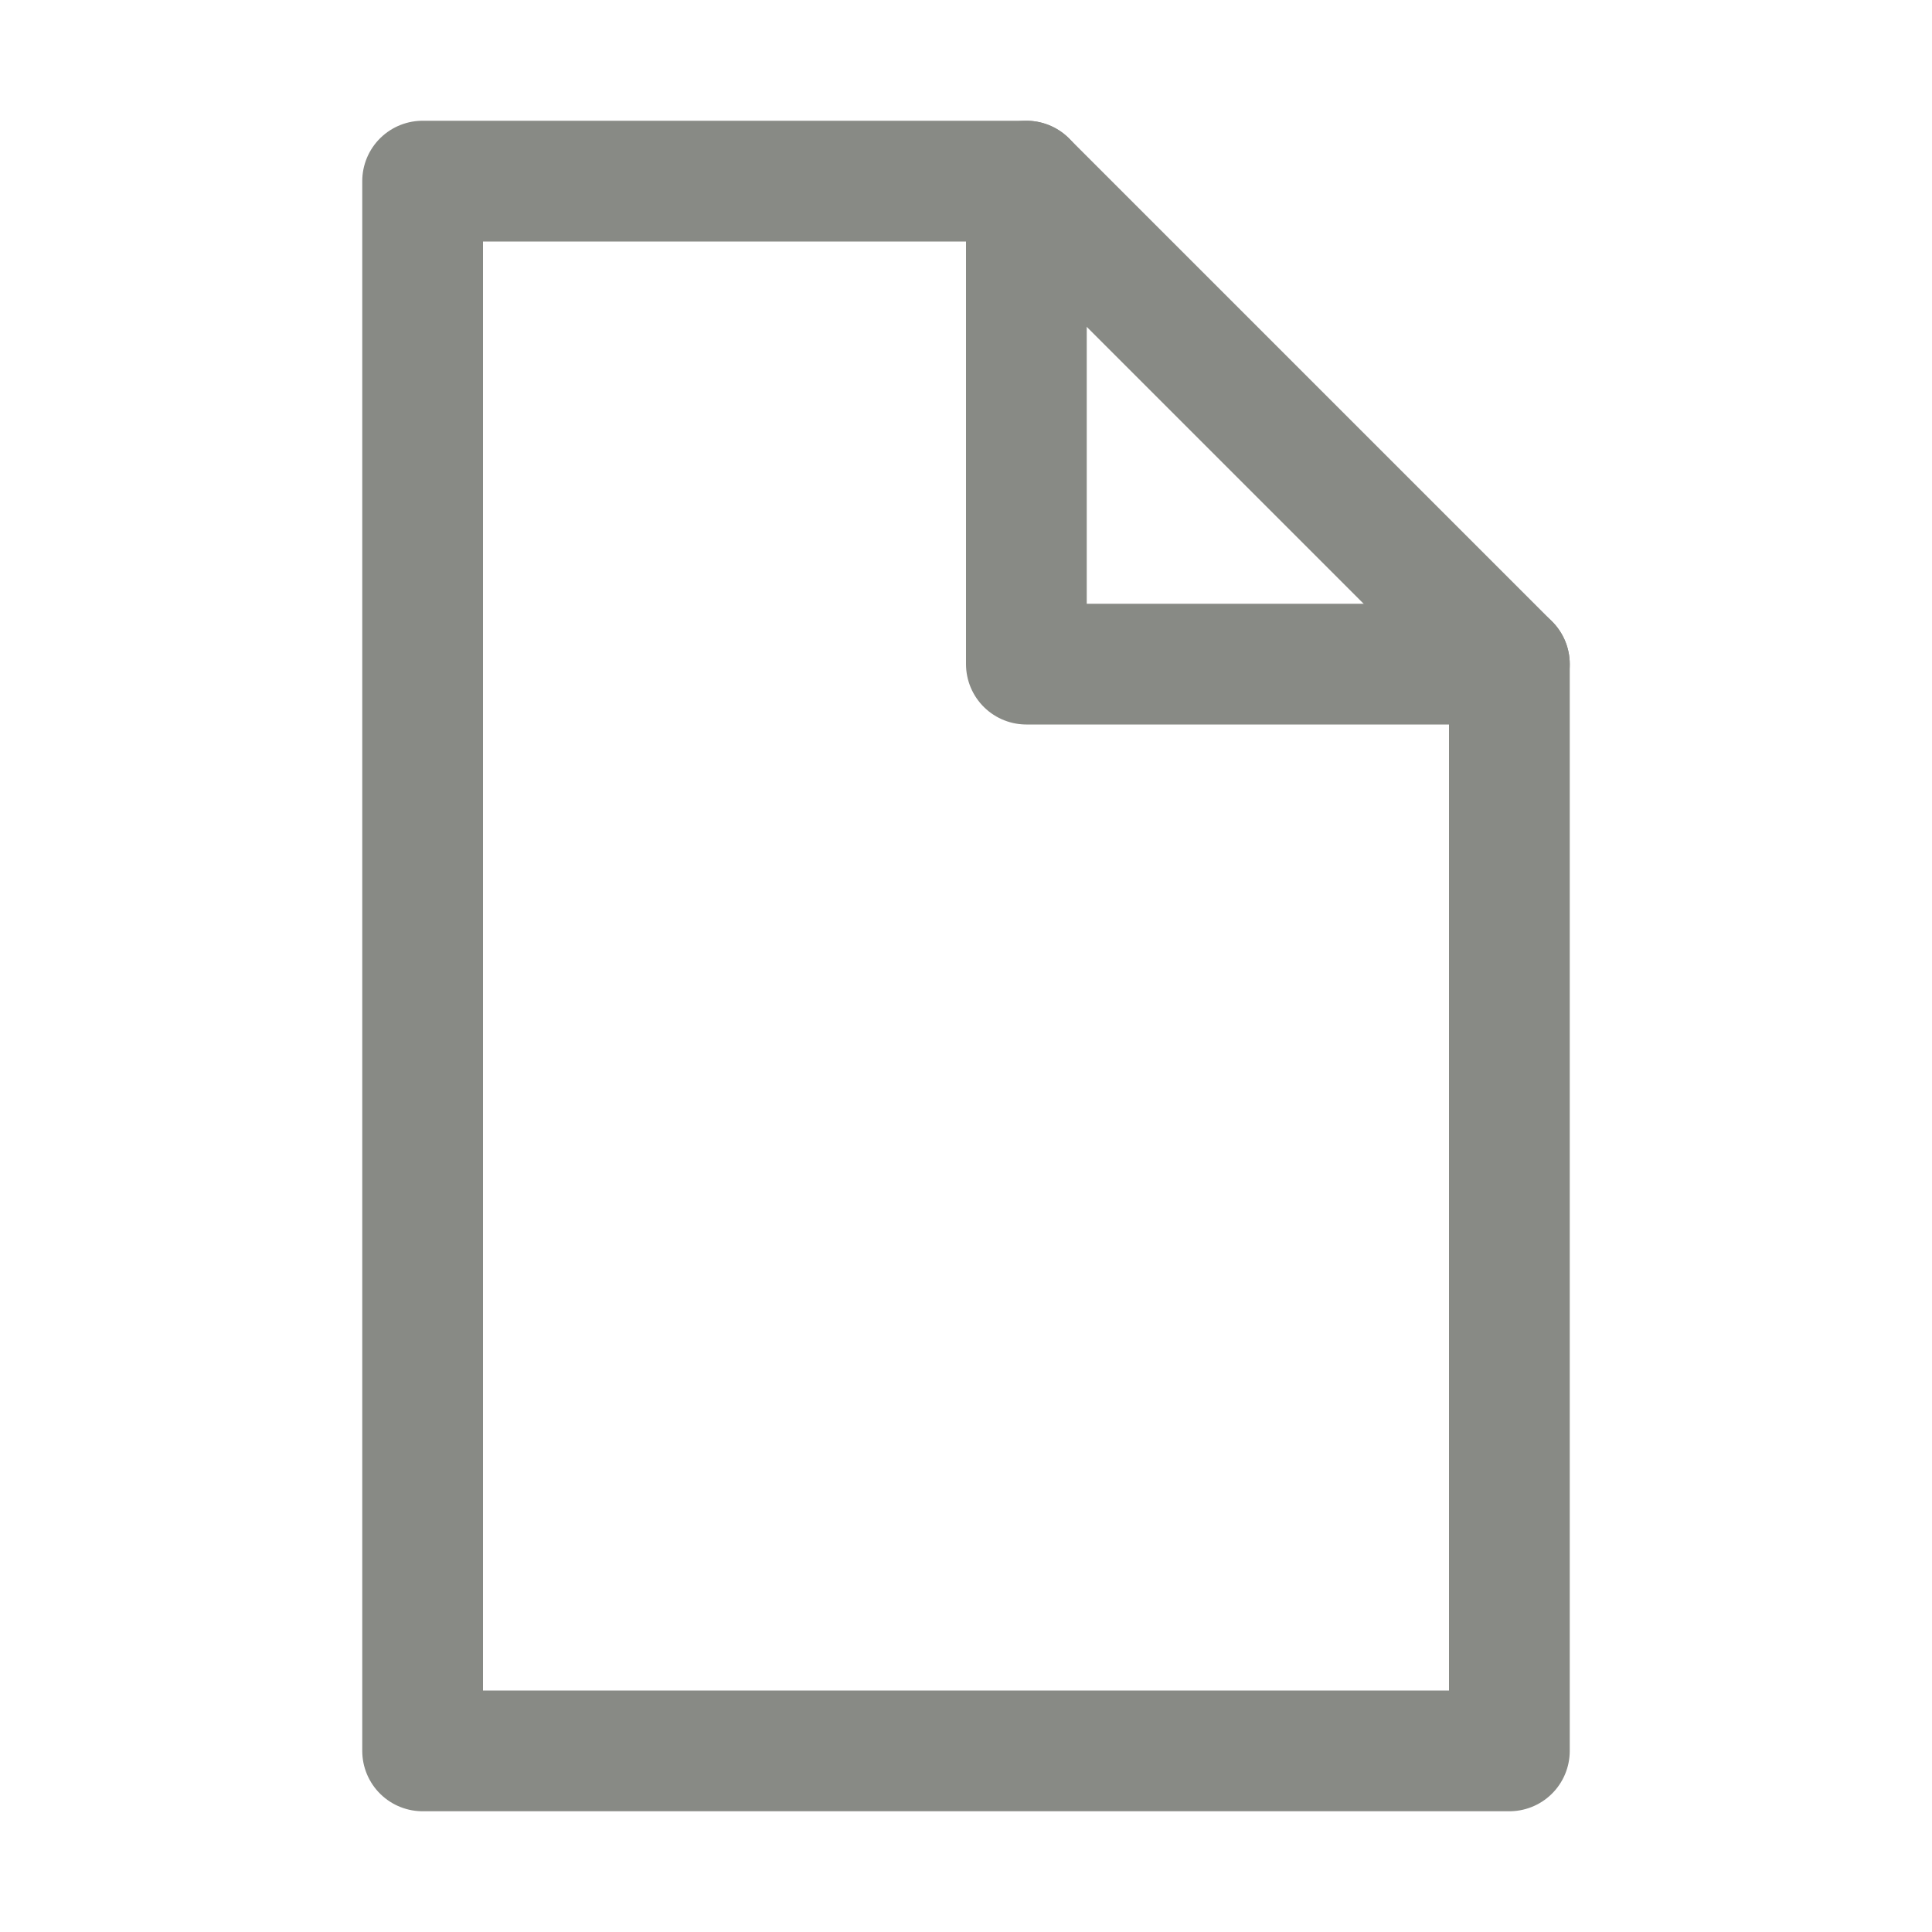
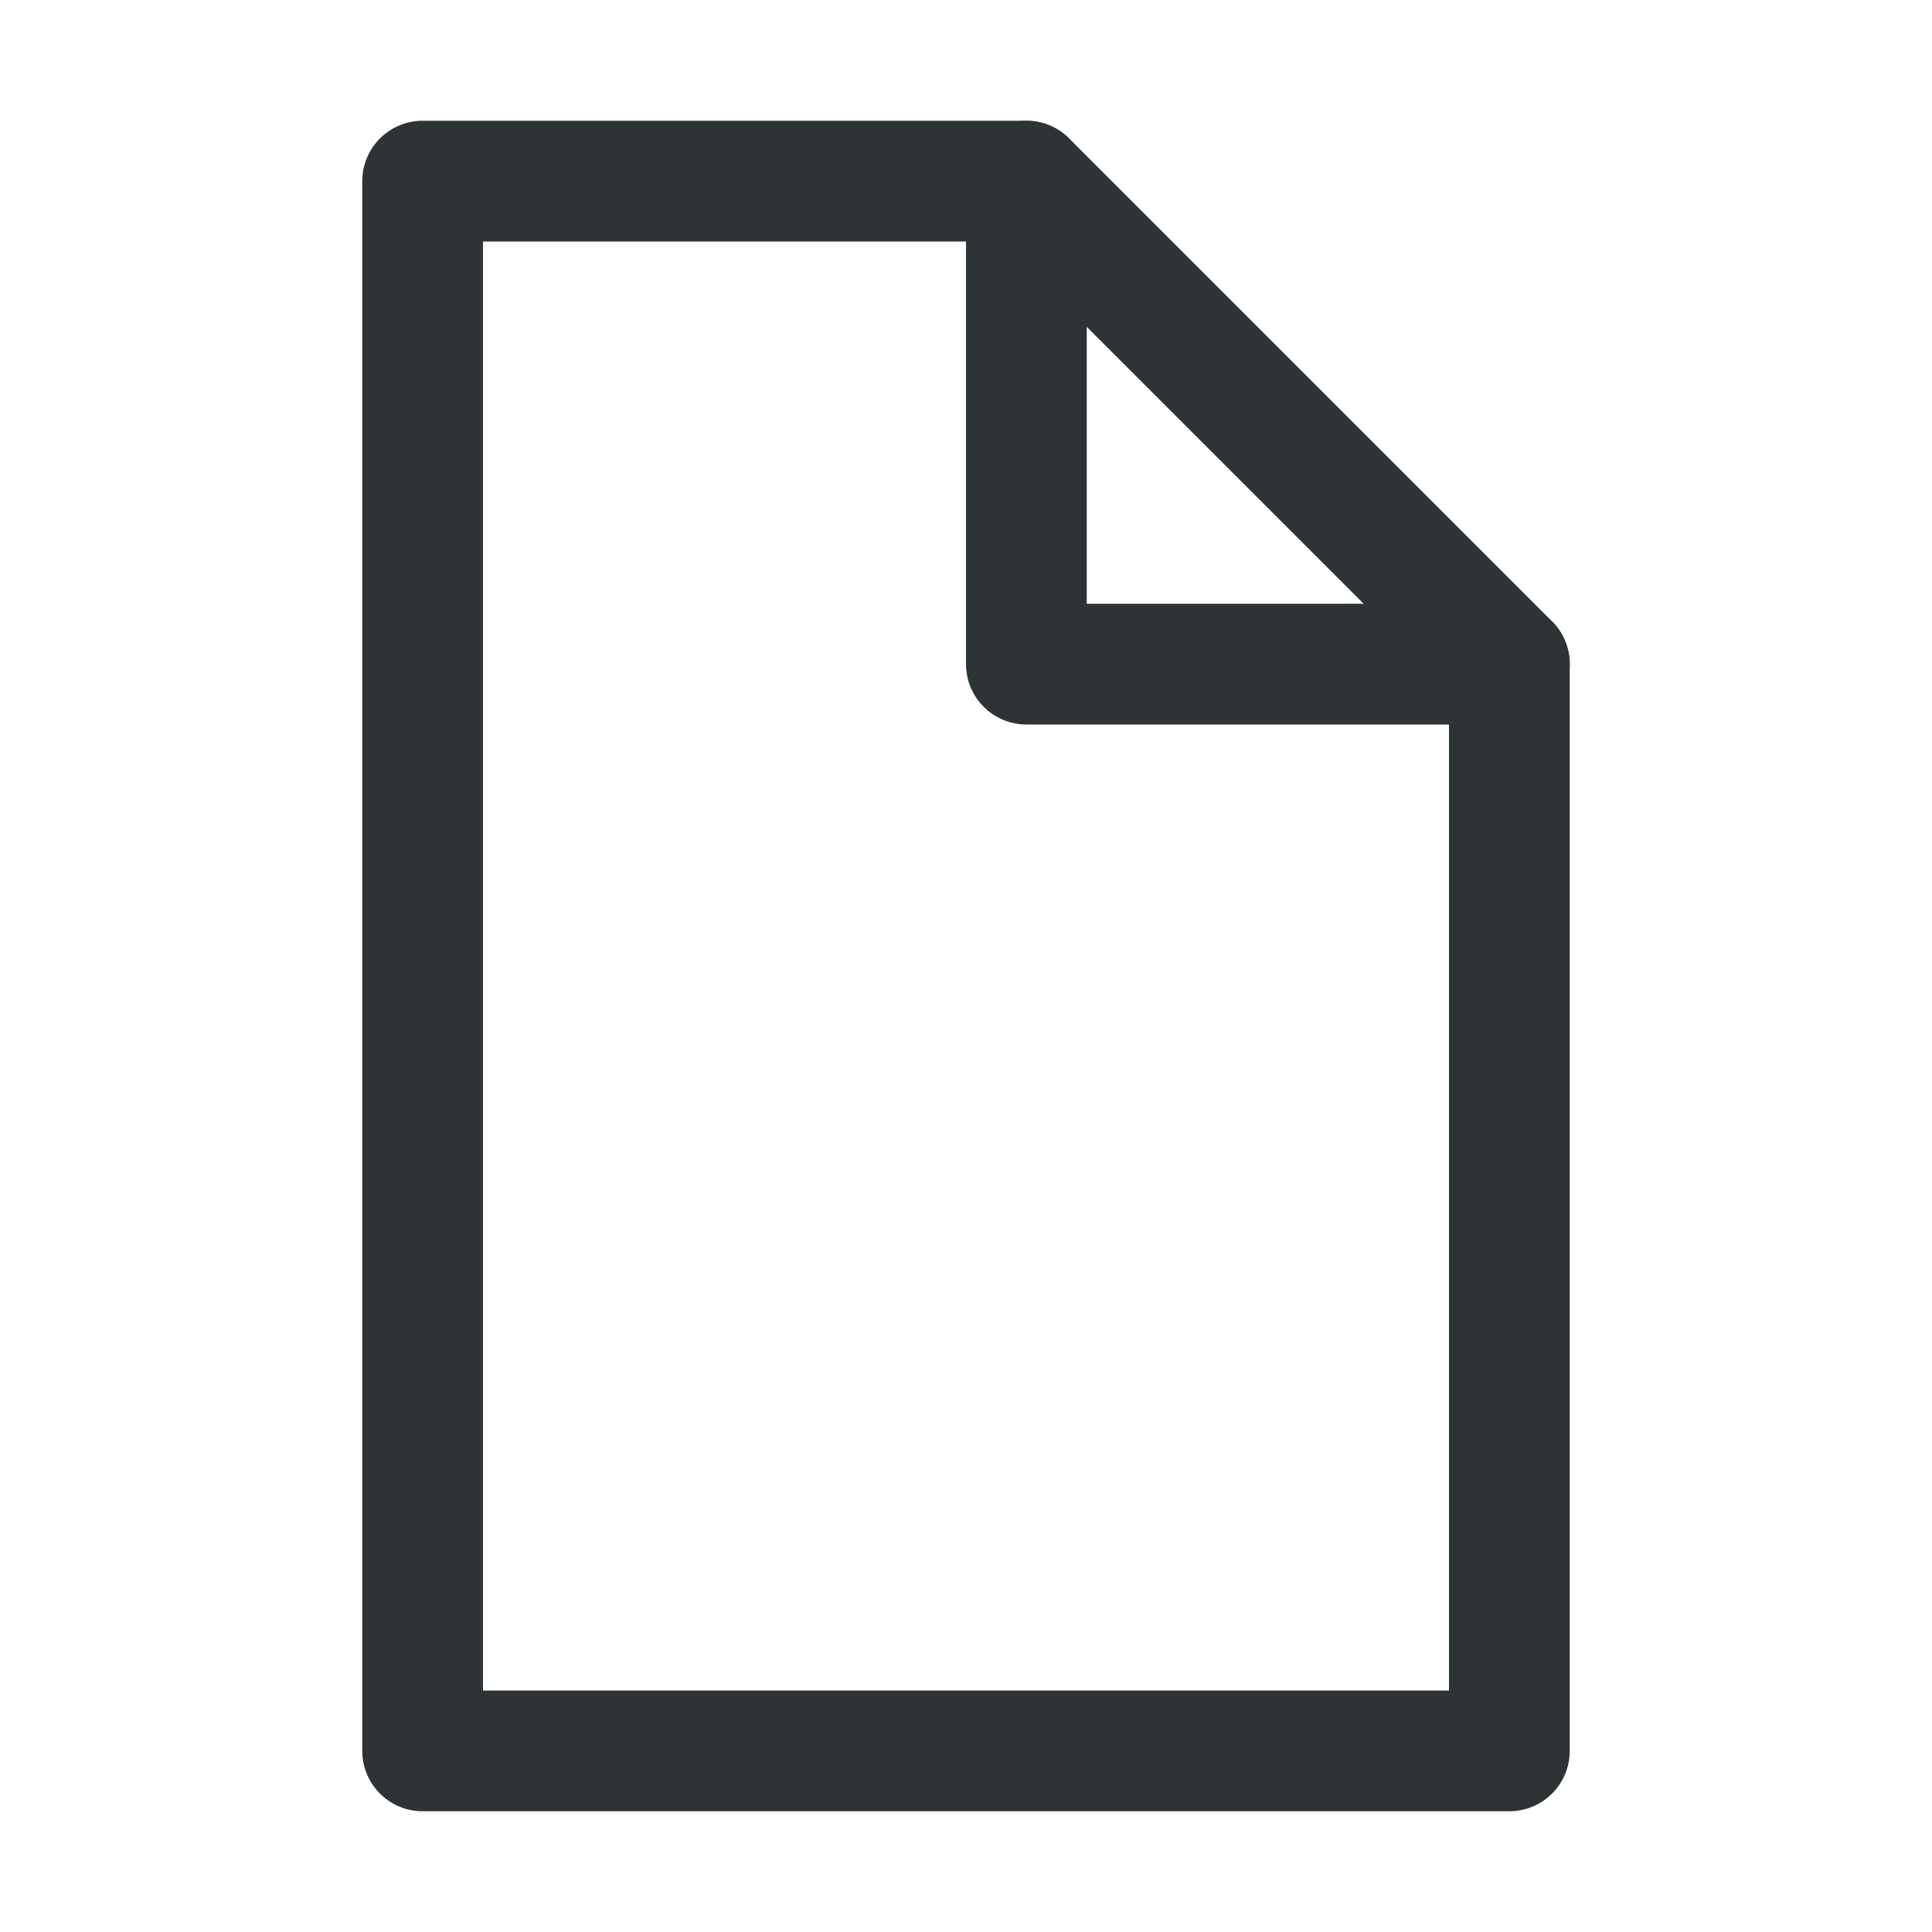
<svg xmlns="http://www.w3.org/2000/svg" width="16" height="16" viewBox="0 0 16 16" version="1.1" id="svg5" xml:space="preserve">
  <defs id="defs2" />
  <g id="layer3">
-     <path style="fill:none;stroke:#888a85;stroke-width:1;stroke-linecap:round;stroke-linejoin:round;stroke-dashoffset:1;paint-order:fill markers stroke;stroke-dasharray:none" d="m 3.5,1.5 v 13 h 9 v -9 l -4,-4 h -5" id="path475" />
-     <path style="fill:none;stroke:#888a85;stroke-width:1;stroke-linecap:round;stroke-linejoin:round;stroke-dasharray:none;stroke-dashoffset:1;paint-order:fill markers stroke" d="m 8.5,1.5 v 4 h 4" id="path1221" />
+     <path style="fill:none;stroke:#2e3436;stroke-width:1;stroke-linecap:round;stroke-linejoin:round;stroke-dashoffset:1;paint-order:fill markers stroke;stroke-dasharray:none" d="m 3.5,1.5 v 13 h 9 v -9 l -4,-4 h -5" id="path475" />
+     <path style="fill:none;stroke:#2e3436;stroke-width:1;stroke-linecap:round;stroke-linejoin:round;stroke-dasharray:none;stroke-dashoffset:1;paint-order:fill markers stroke" d="m 8.5,1.5 v 4 h 4" id="path1221" />
  </g>
</svg>
